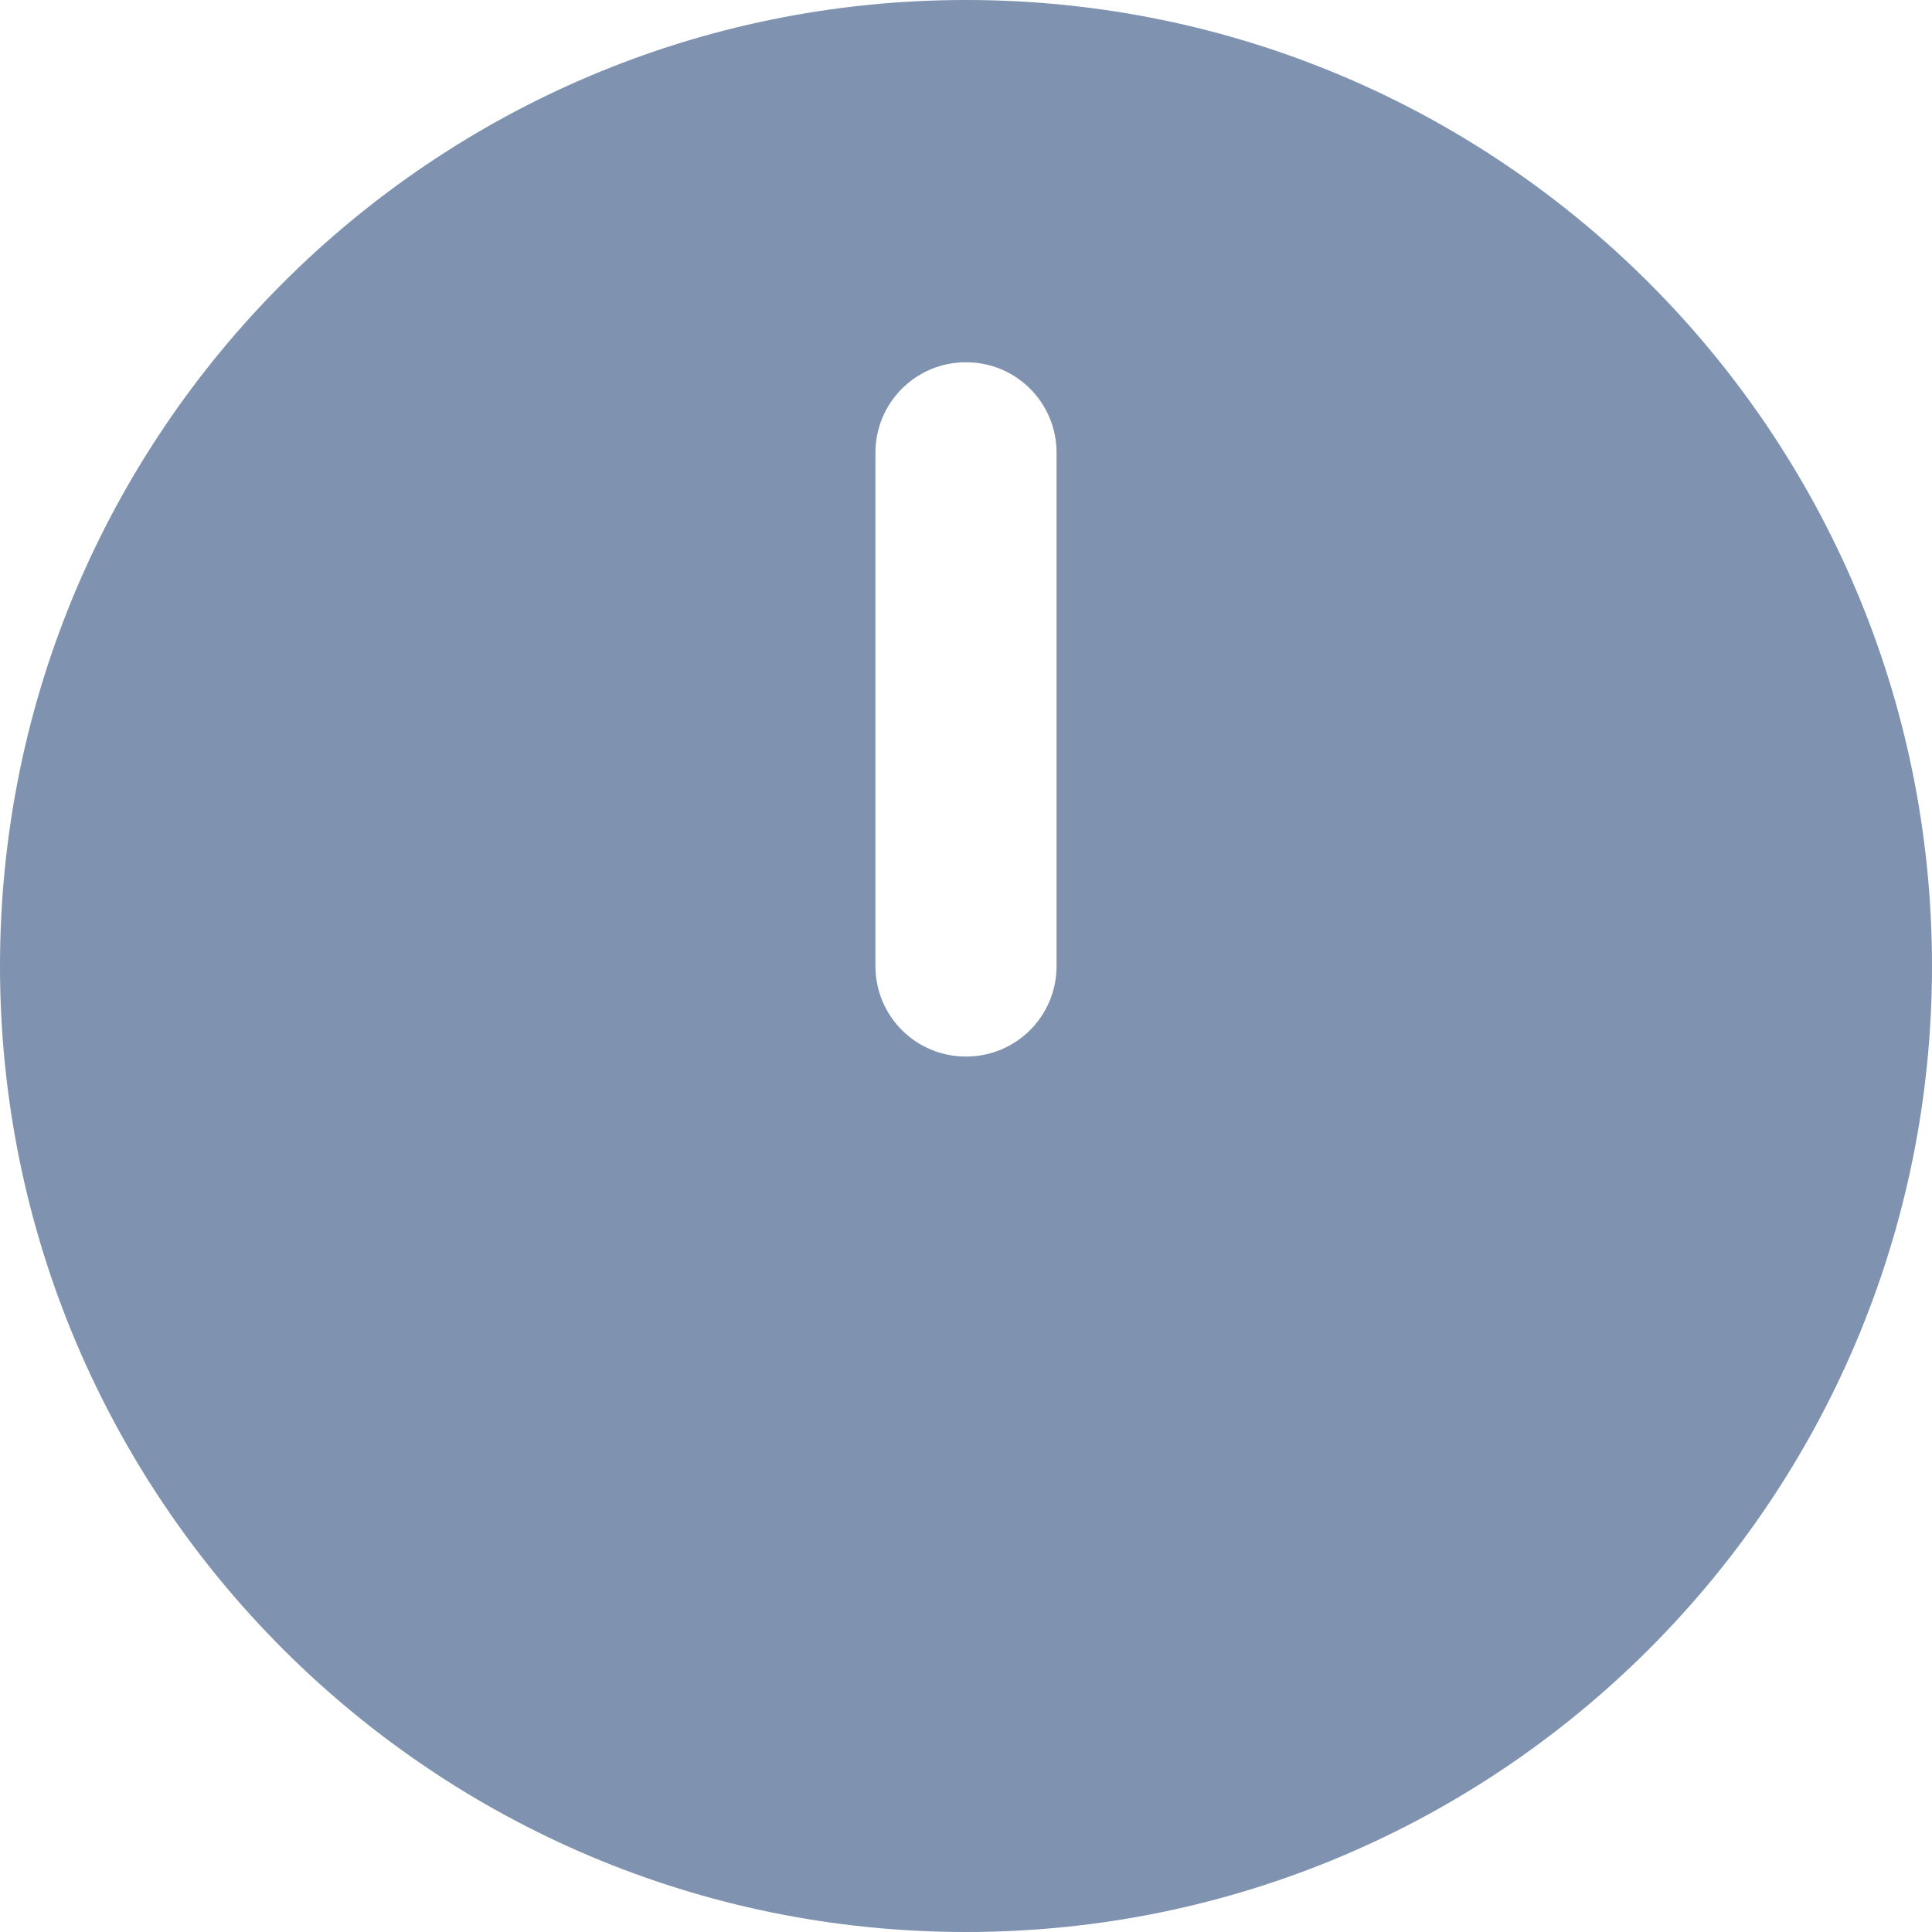
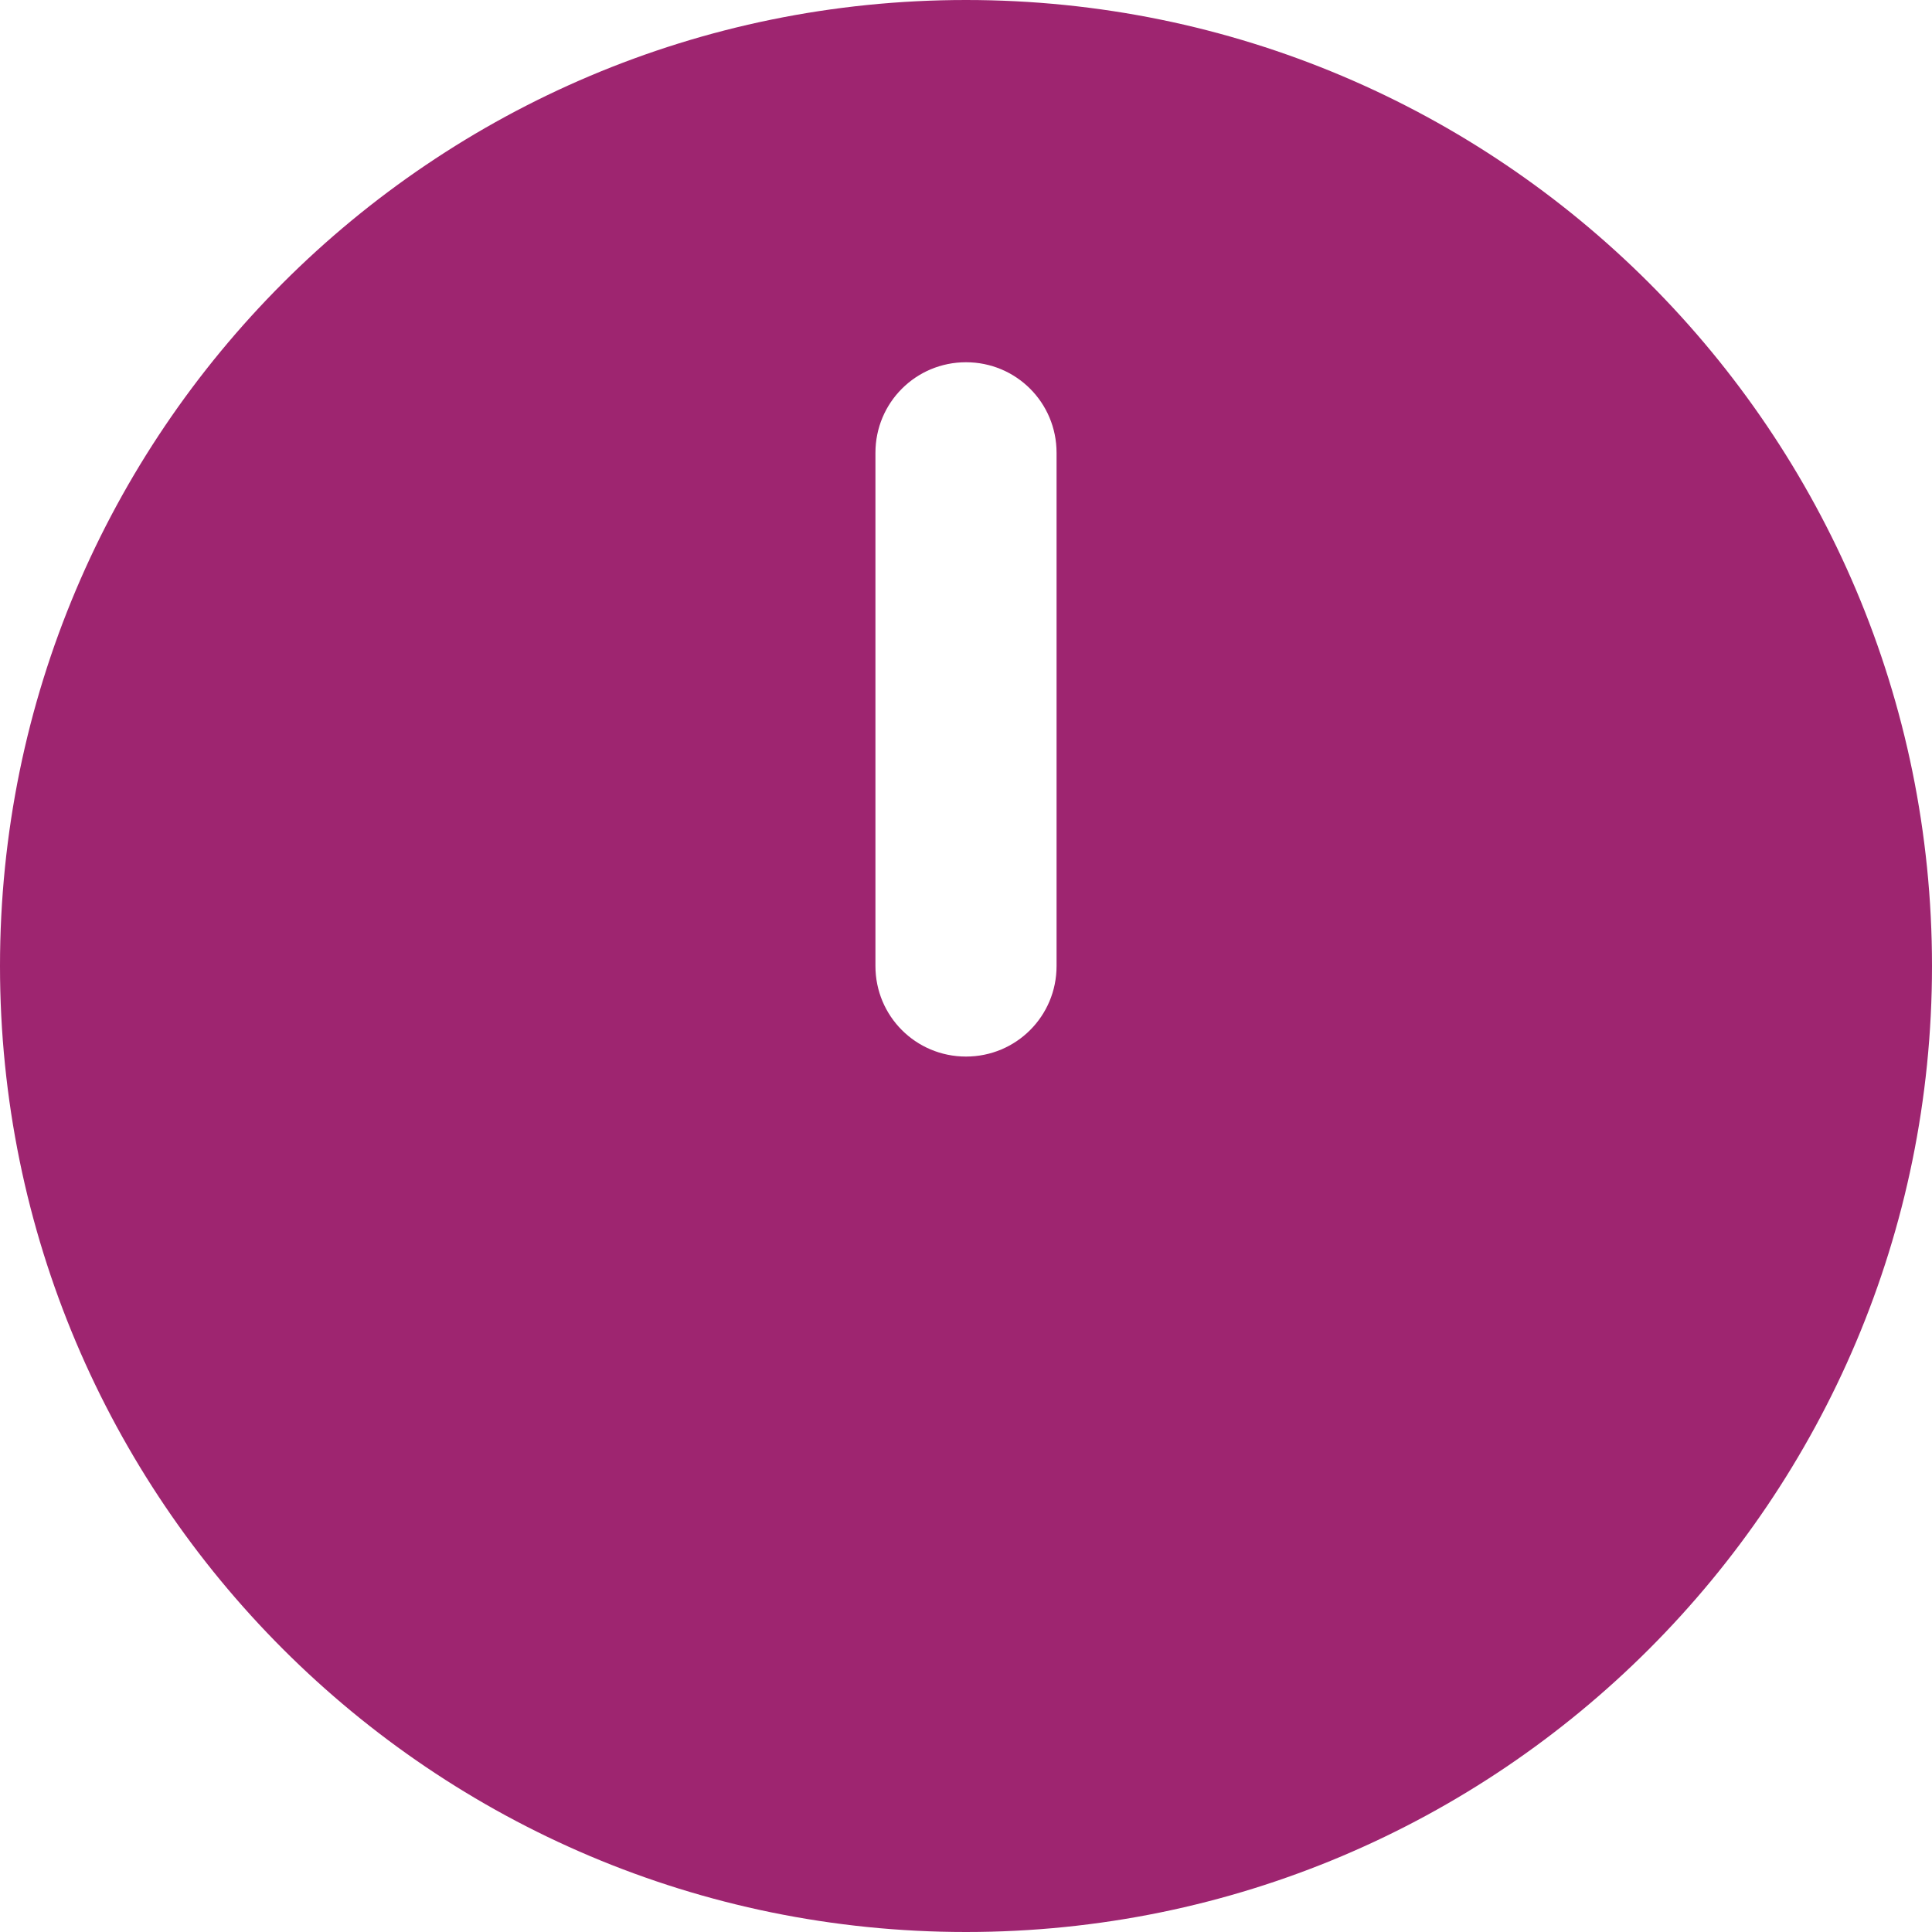
<svg xmlns="http://www.w3.org/2000/svg" viewBox="0 0 512 512">
-   <path fill="#7f92b0" d="M256 512A256 256 0 1 0 256 0a256 256 0 1 0 0 512zm24-392V256c0 13.3-10.7 24-24 24s-24-10.7-24-24V120c0-13.3 10.7-24 24-24s24 10.7 24 24z" />
+   <path fill="#9E2570" d="M256 512A256 256 0 1 0 256 0a256 256 0 1 0 0 512zm24-392V256c0 13.3-10.7 24-24 24s-24-10.7-24-24V120c0-13.3 10.7-24 24-24s24 10.7 24 24z" />
</svg>
